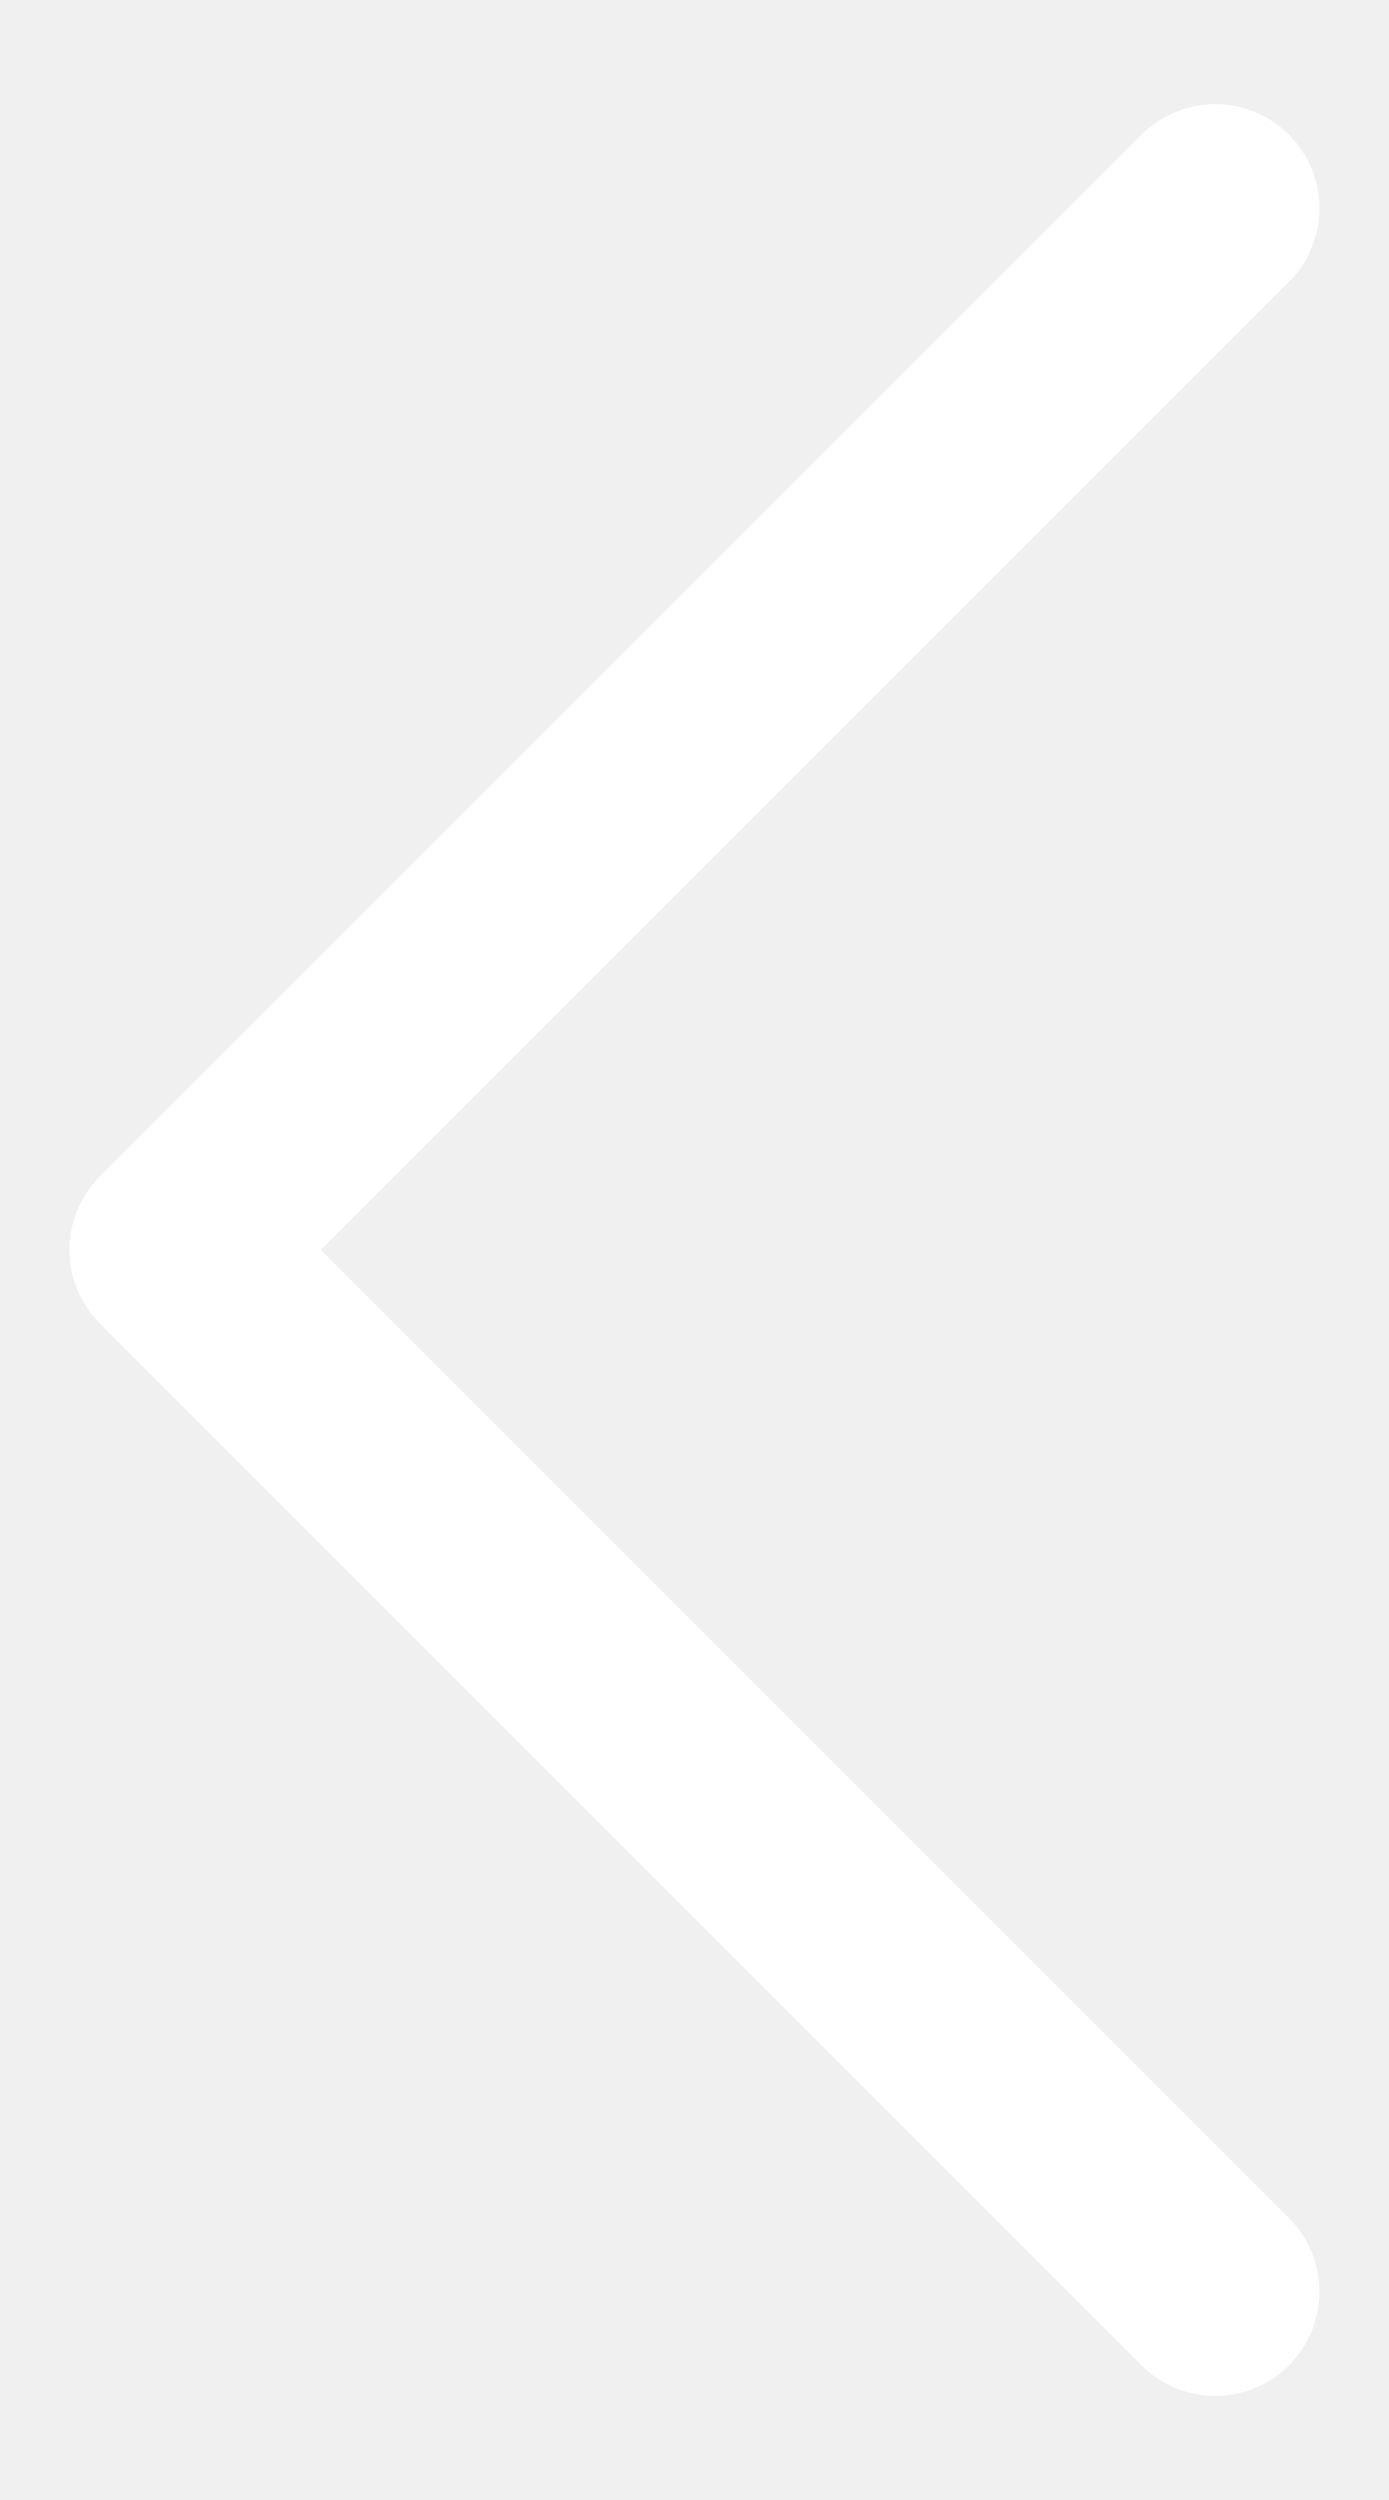
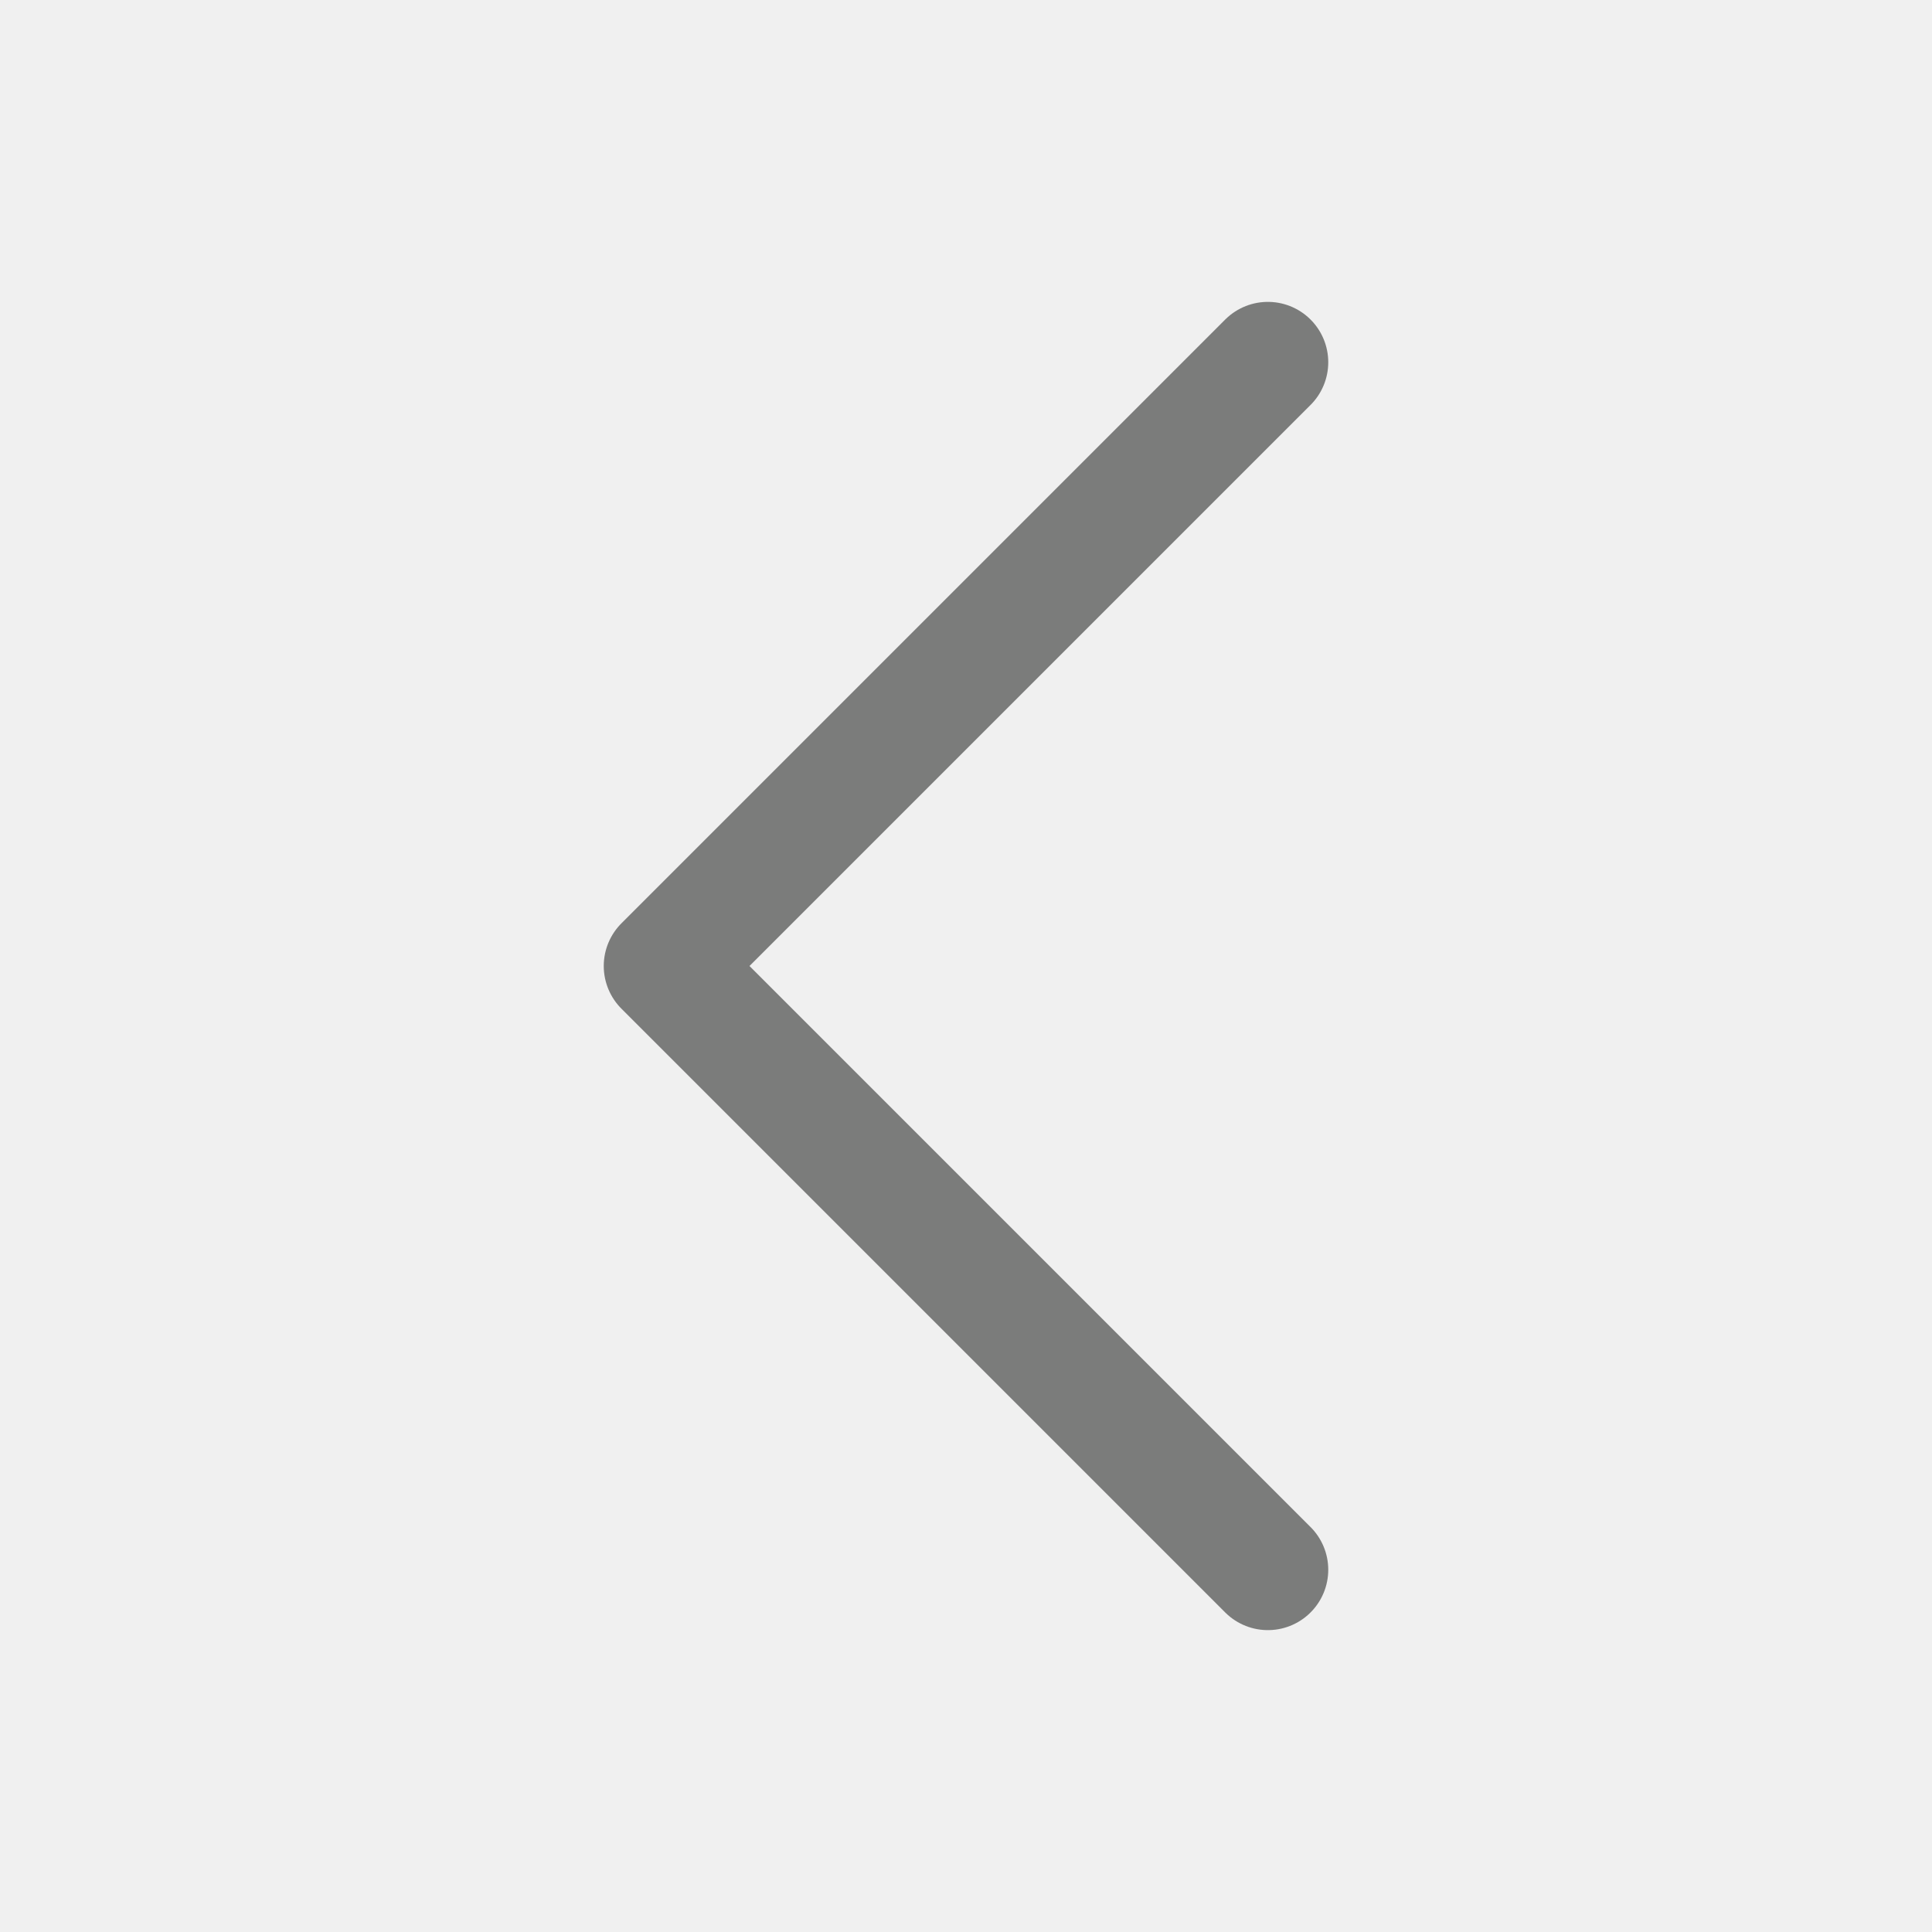
- <svg xmlns="http://www.w3.org/2000/svg" width="10" height="18" viewBox="0 0 10 18" fill="none">
-   <path d="M8.75 16.5L1.25 9L8.75 1.5" stroke="white" stroke-width="1.5" stroke-linecap="round" stroke-linejoin="round" />
+ <svg xmlns="http://www.w3.org/2000/svg" width="24" height="24" viewBox="0 0 24 24" fill="none">
+   <path d="M15.75 19.5L8.25 12L15.75 4.5" stroke="#7B7C7B" stroke-width="1.5" stroke-linecap="round" stroke-linejoin="round" />
</svg>
